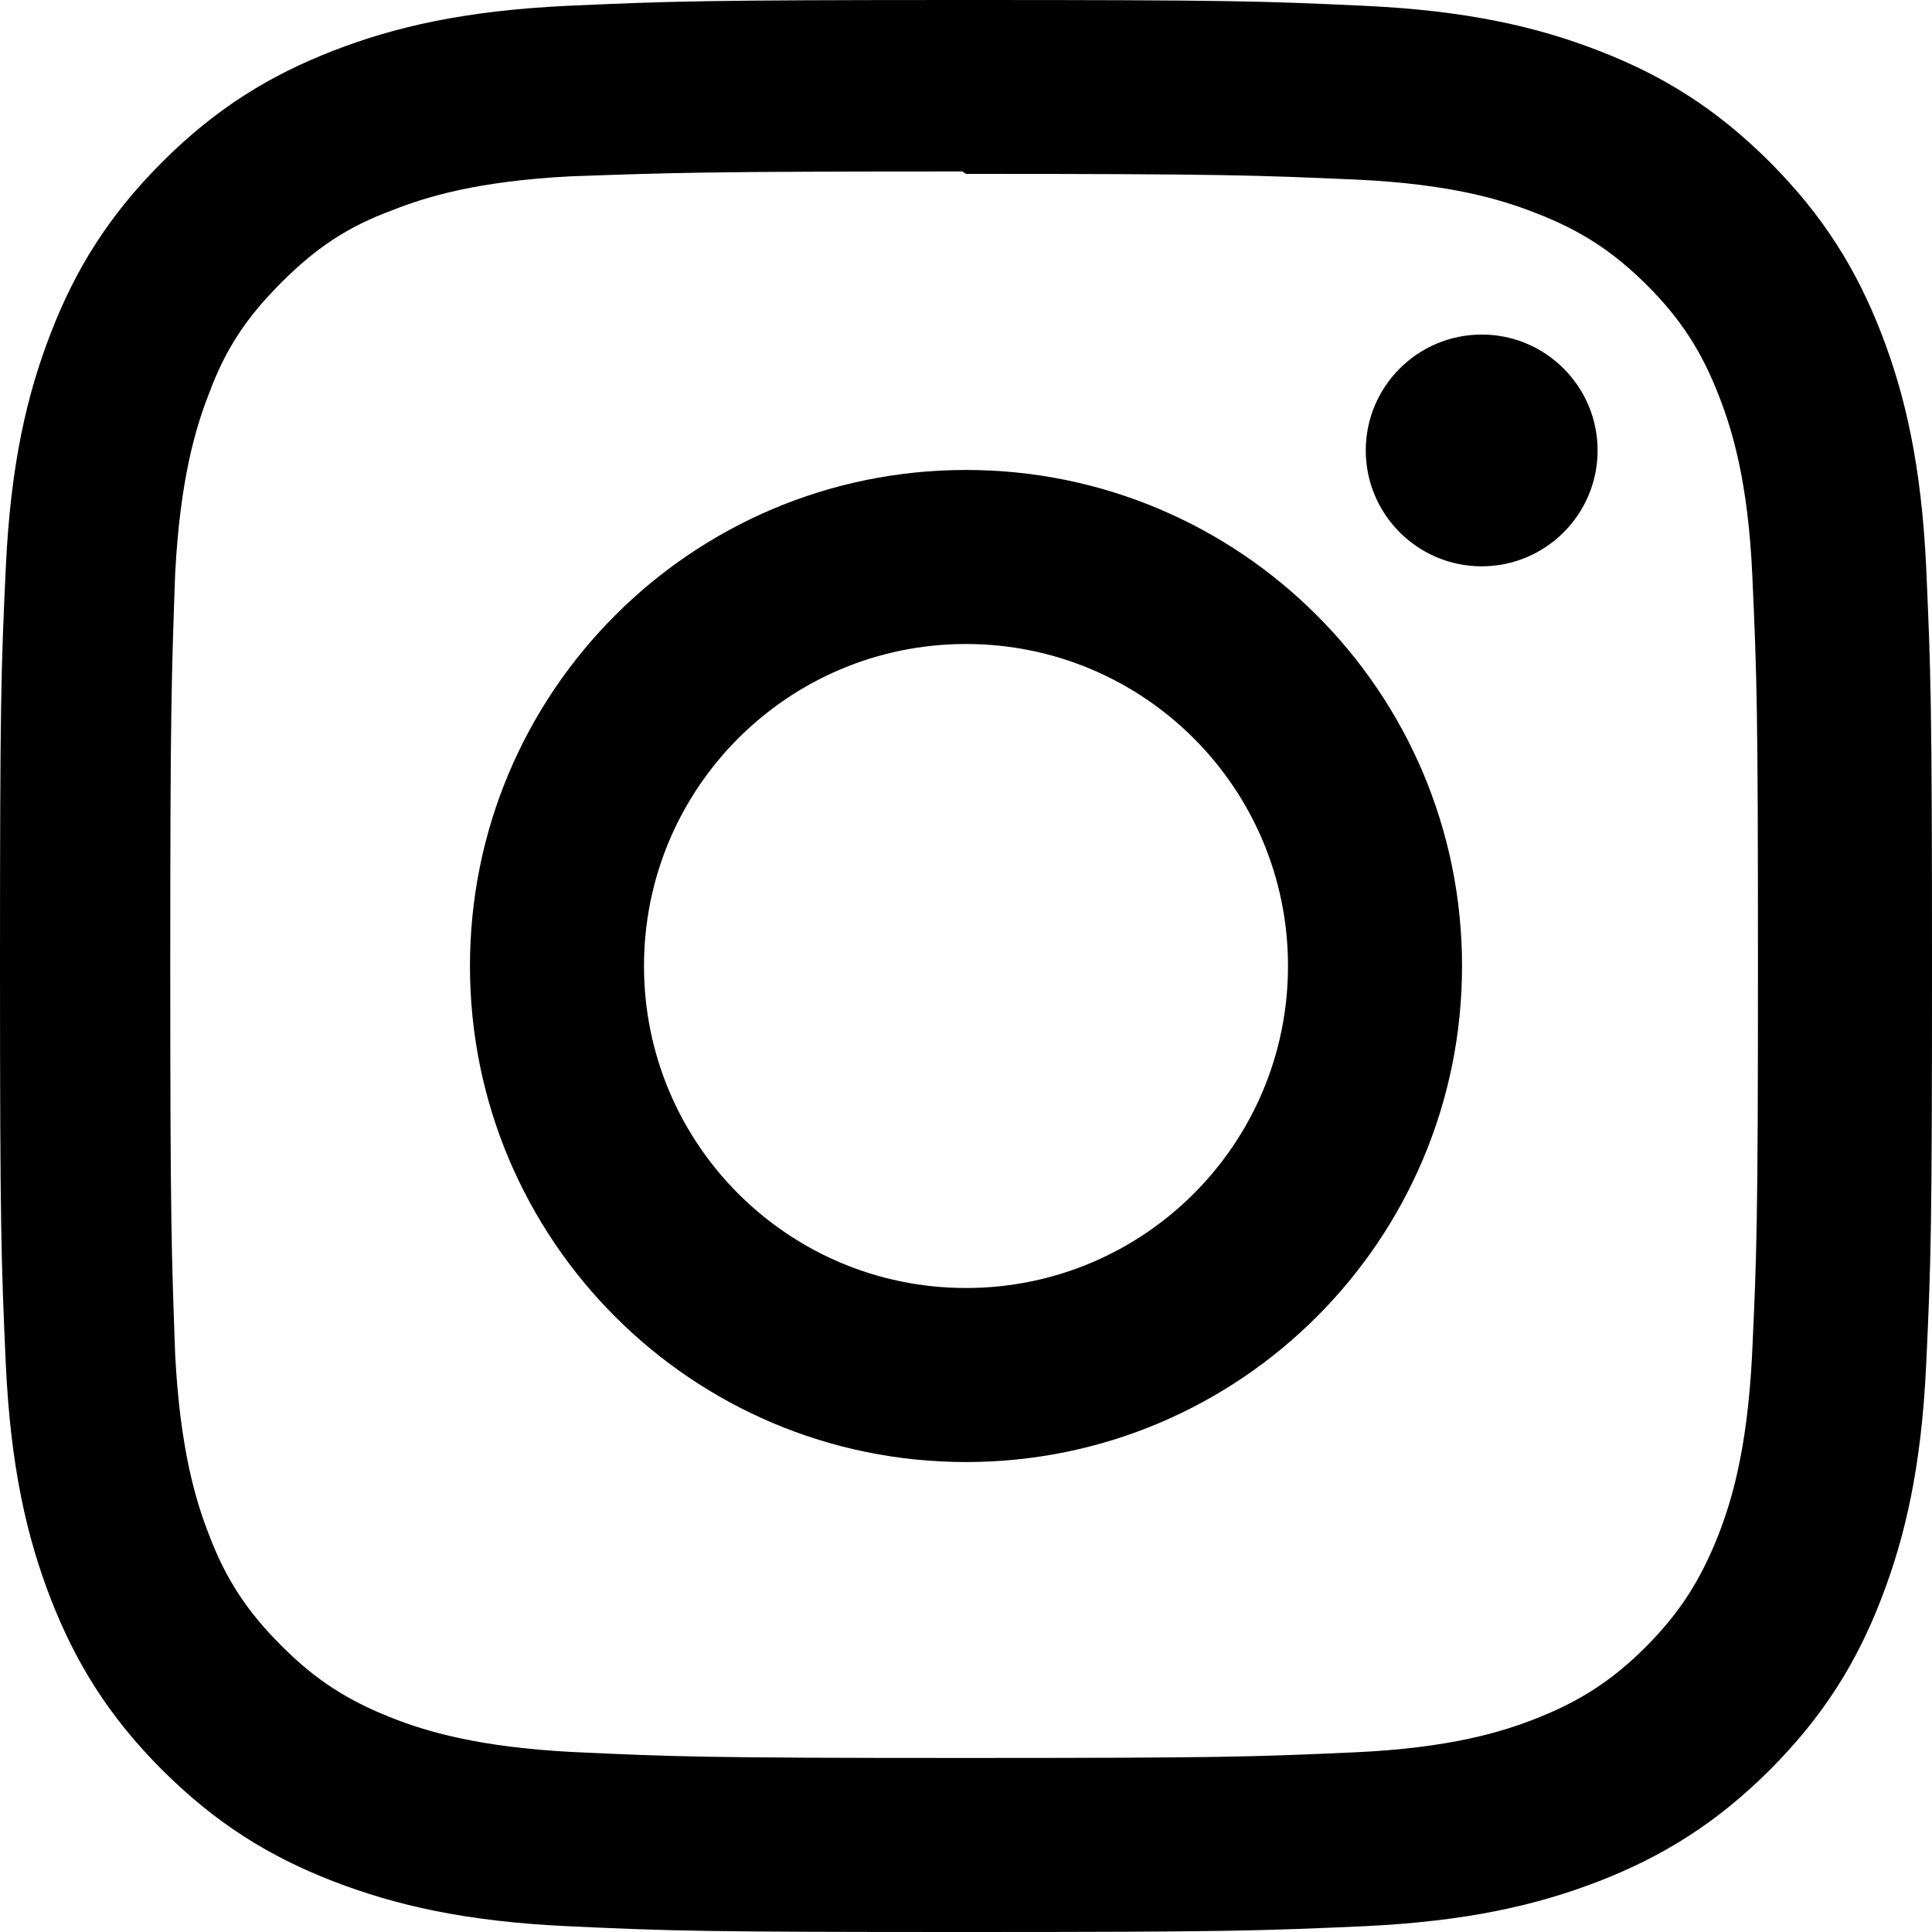
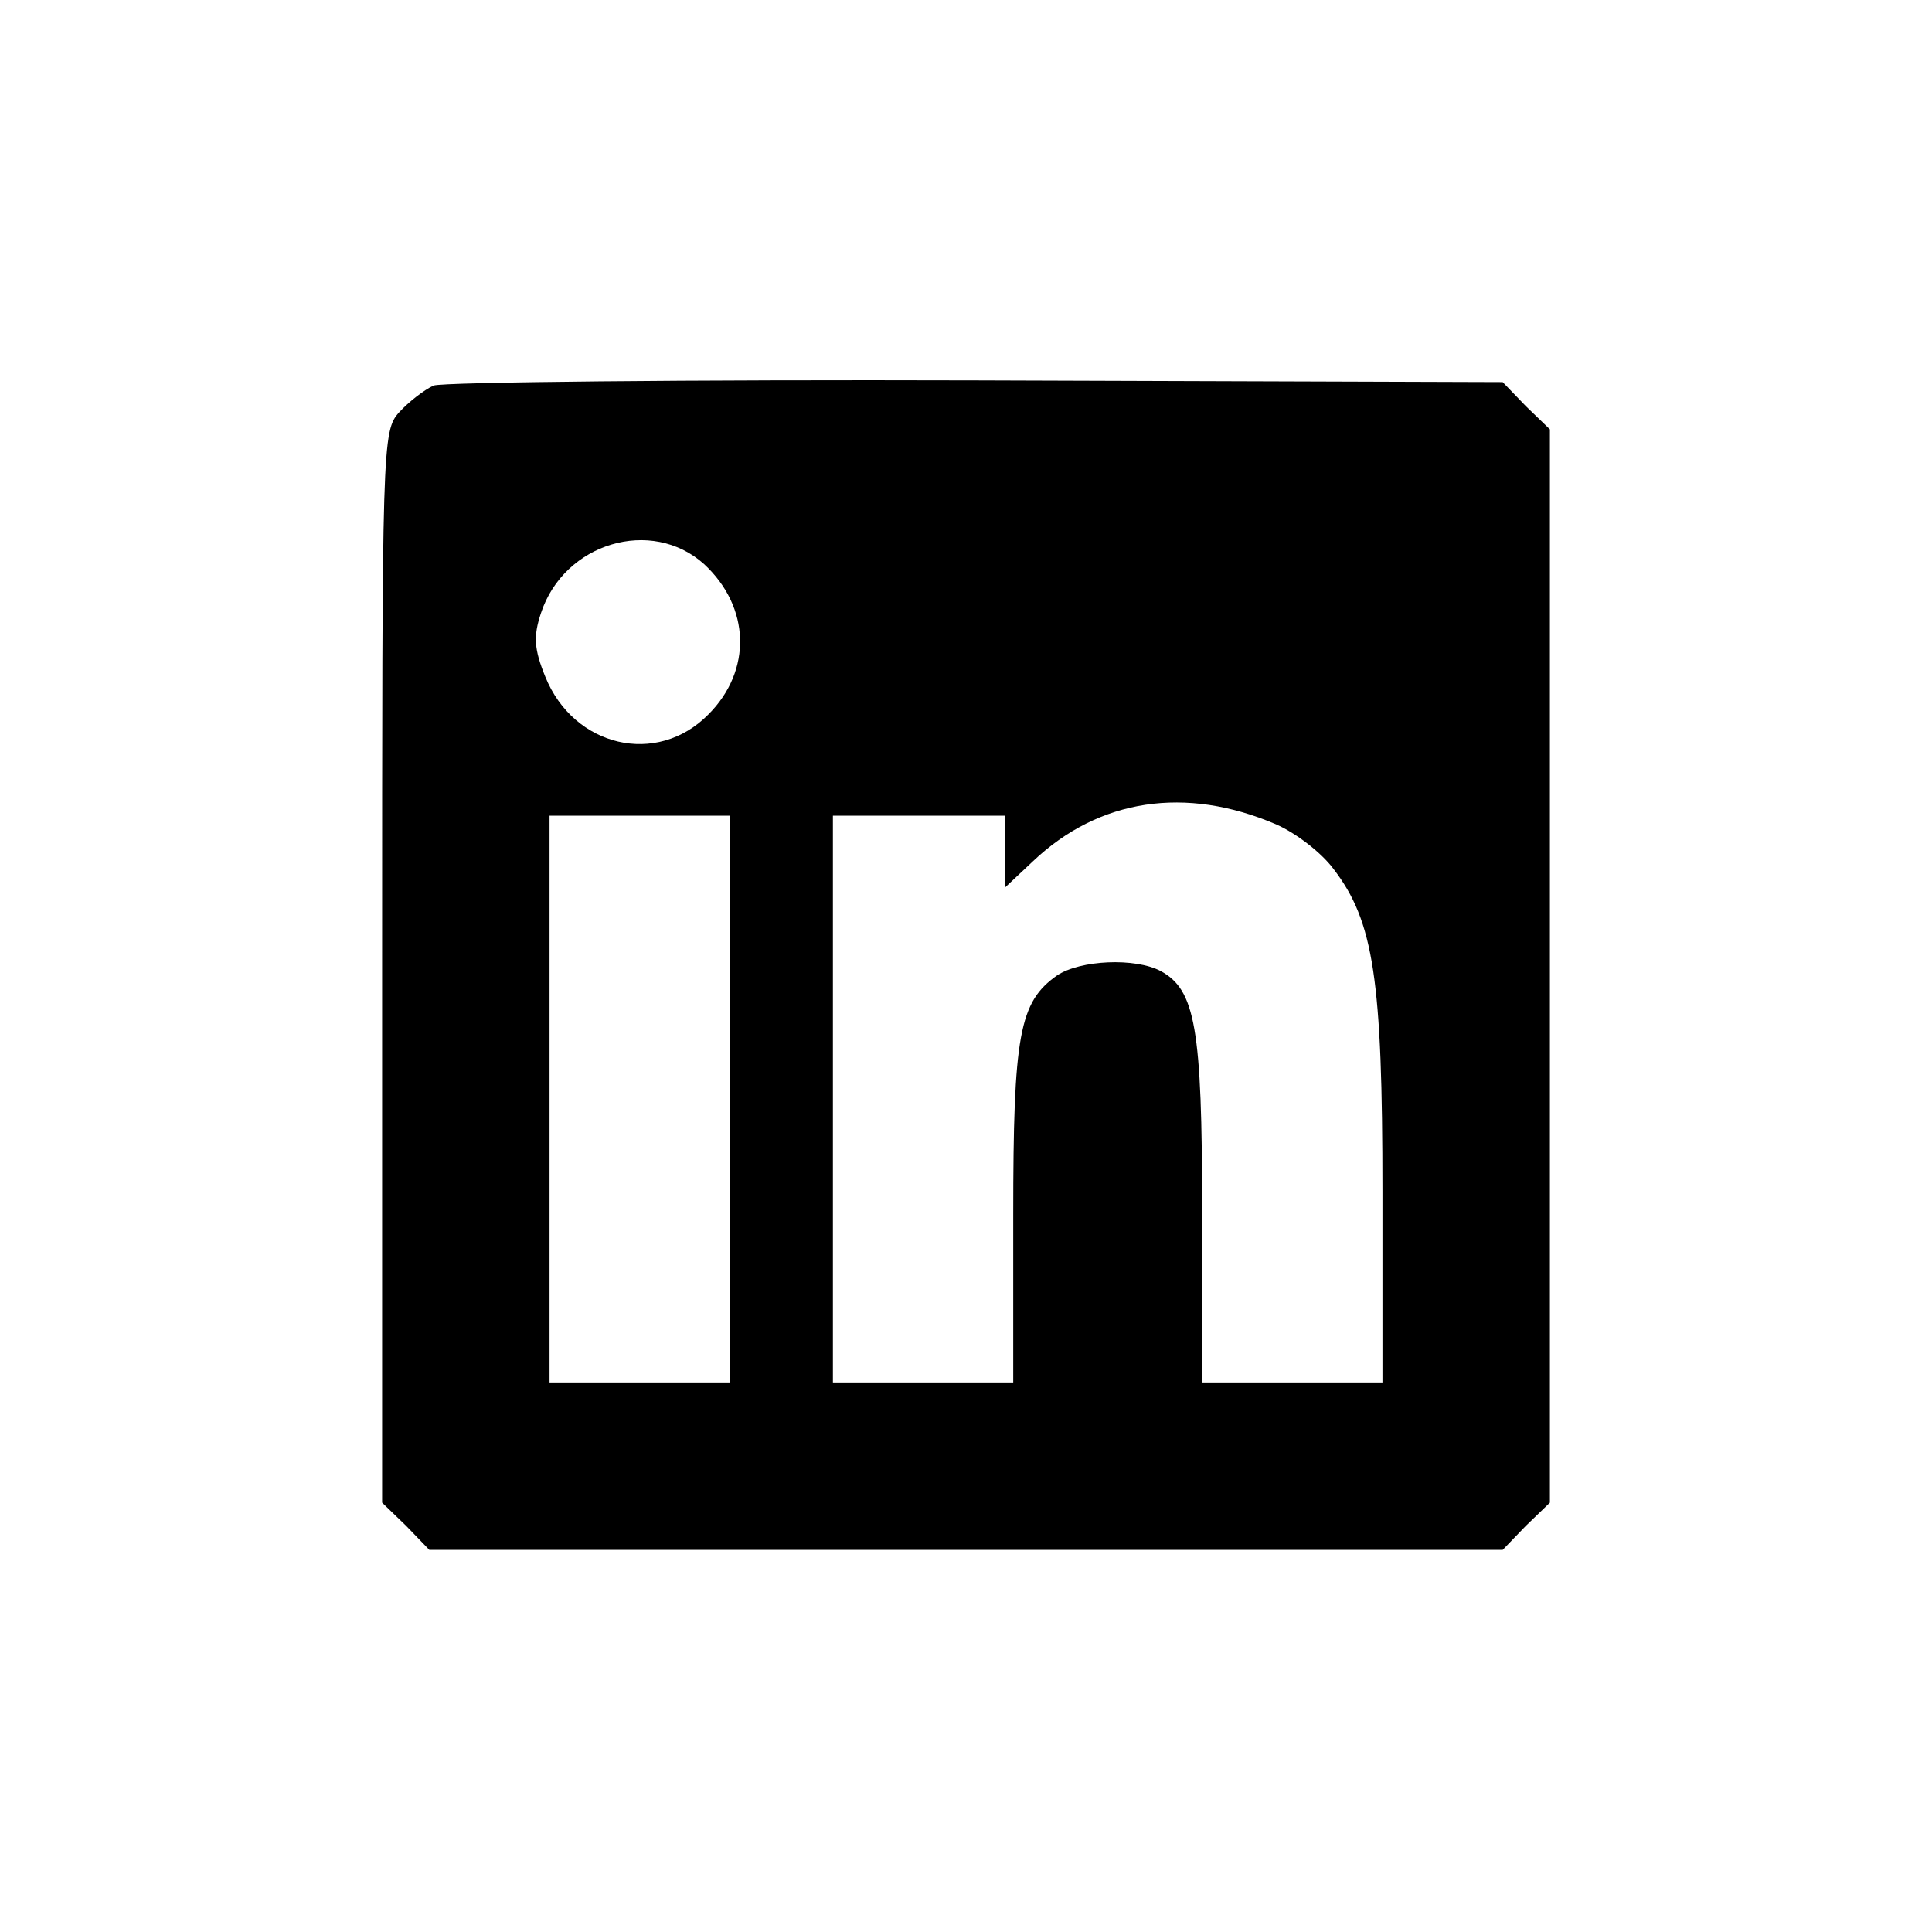
- <svg xmlns="http://www.w3.org/2000/svg" role="img" viewBox="0 0 24 24">
-   <path d="M12 0C8.74 0 8.333.015 7.053.072 5.775.132 4.905.333 4.14.63c-.789.306-1.459.717-2.126 1.384S.935 3.35.63 4.14C.333 4.905.131 5.775.072 7.053.012 8.333 0 8.74 0 12s.015 3.667.072 4.947c.06 1.277.261 2.148.558 2.913.306.788.717 1.459 1.384 2.126.667.666 1.336 1.079 2.126 1.384.766.296 1.636.499 2.913.558C8.333 23.988 8.74 24 12 24s3.667-.015 4.947-.072c1.277-.06 2.148-.262 2.913-.558.788-.306 1.459-.718 2.126-1.384.666-.667 1.079-1.335 1.384-2.126.296-.765.499-1.636.558-2.913.06-1.28.072-1.687.072-4.947s-.015-3.667-.072-4.947c-.06-1.277-.262-2.149-.558-2.913-.306-.789-.718-1.459-1.384-2.126C21.319 1.347 20.651.935 19.86.63c-.765-.297-1.636-.499-2.913-.558C15.667.012 15.26 0 12 0zm0 2.16c3.203 0 3.585.016 4.85.071 1.17.055 1.805.249 2.227.415.562.217.96.477 1.382.896.419.42.679.819.896 1.381.164.422.36 1.057.413 2.227.057 1.266.07 1.646.07 4.85s-.015 3.585-.074 4.85c-.061 1.17-.256 1.805-.421 2.227-.224.562-.479.96-.899 1.382-.419.419-.824.679-1.38.896-.42.164-1.065.36-2.235.413-1.274.057-1.649.07-4.859.07-3.211 0-3.586-.015-4.859-.074-1.171-.061-1.816-.256-2.236-.421-.569-.224-.96-.479-1.379-.899-.421-.419-.69-.824-.9-1.38-.165-.42-.359-1.065-.42-2.235-.045-1.26-.061-1.649-.061-4.844 0-3.196.016-3.586.061-4.861.061-1.17.255-1.814.42-2.234.21-.57.479-.96.9-1.381.419-.419.81-.689 1.379-.898.42-.166 1.051-.361 2.221-.421 1.275-.045 1.65-.06 4.859-.06l.045.03zm0 3.678c-3.405 0-6.162 2.76-6.162 6.162 0 3.405 2.76 6.162 6.162 6.162 3.405 0 6.162-2.76 6.162-6.162 0-3.405-2.76-6.162-6.162-6.162zM12 16c-2.21 0-4-1.79-4-4s1.79-4 4-4 4 1.79 4 4-1.79 4-4 4zm7.846-10.405c0 .795-.646 1.44-1.44 1.44-.795 0-1.44-.646-1.44-1.44 0-.794.646-1.439 1.44-1.439.793-.001 1.44.645 1.44 1.439z" />
+ <svg xmlns="http://www.w3.org/2000/svg" version="1.0" width="225pt" height="225pt" viewBox="0 0 225 225" preserveAspectRatio="xMidYMid meet">
+   <g transform="translate(0,225) scale(0.1,-0.1)" fill="#000000" stroke="none">
+     <path d="M505 1801 c-11 -5 -29 -19 -40 -31 -20 -22 -20 -36 -20 -646 l0 -624 28 -27 27 -28 625 0 625 0 27 28 28 27 0 625 0 625 -28 27 -27 28 -613 2 c-336 1 -621 -2 -632 -6z m315 -208 c54 -50 56 -124 5 -175 -60 -61 -157 -38 -190 44 -13 32 -14 47 -5 74 27 82 129 112 190 57z m666 -303 c23 -10 53 -33 67 -52 47 -61 57 -129 57 -375 l0 -223 -105 0 -105 0 0 200 c0 213 -8 257 -48 279 -30 16 -94 13 -121 -5 -44 -31 -51 -69 -51 -279 l0 -195 -105 0 -105 0 0 330 0 330 100 0 100 0 0 -42 0 -42 33 31 c77 73 178 88 283 43z m-636 -320 l0 -330 -105 0 -105 0 0 330 0 330 105 0 105 0 0 -330z" />
+   </g>
</svg>
